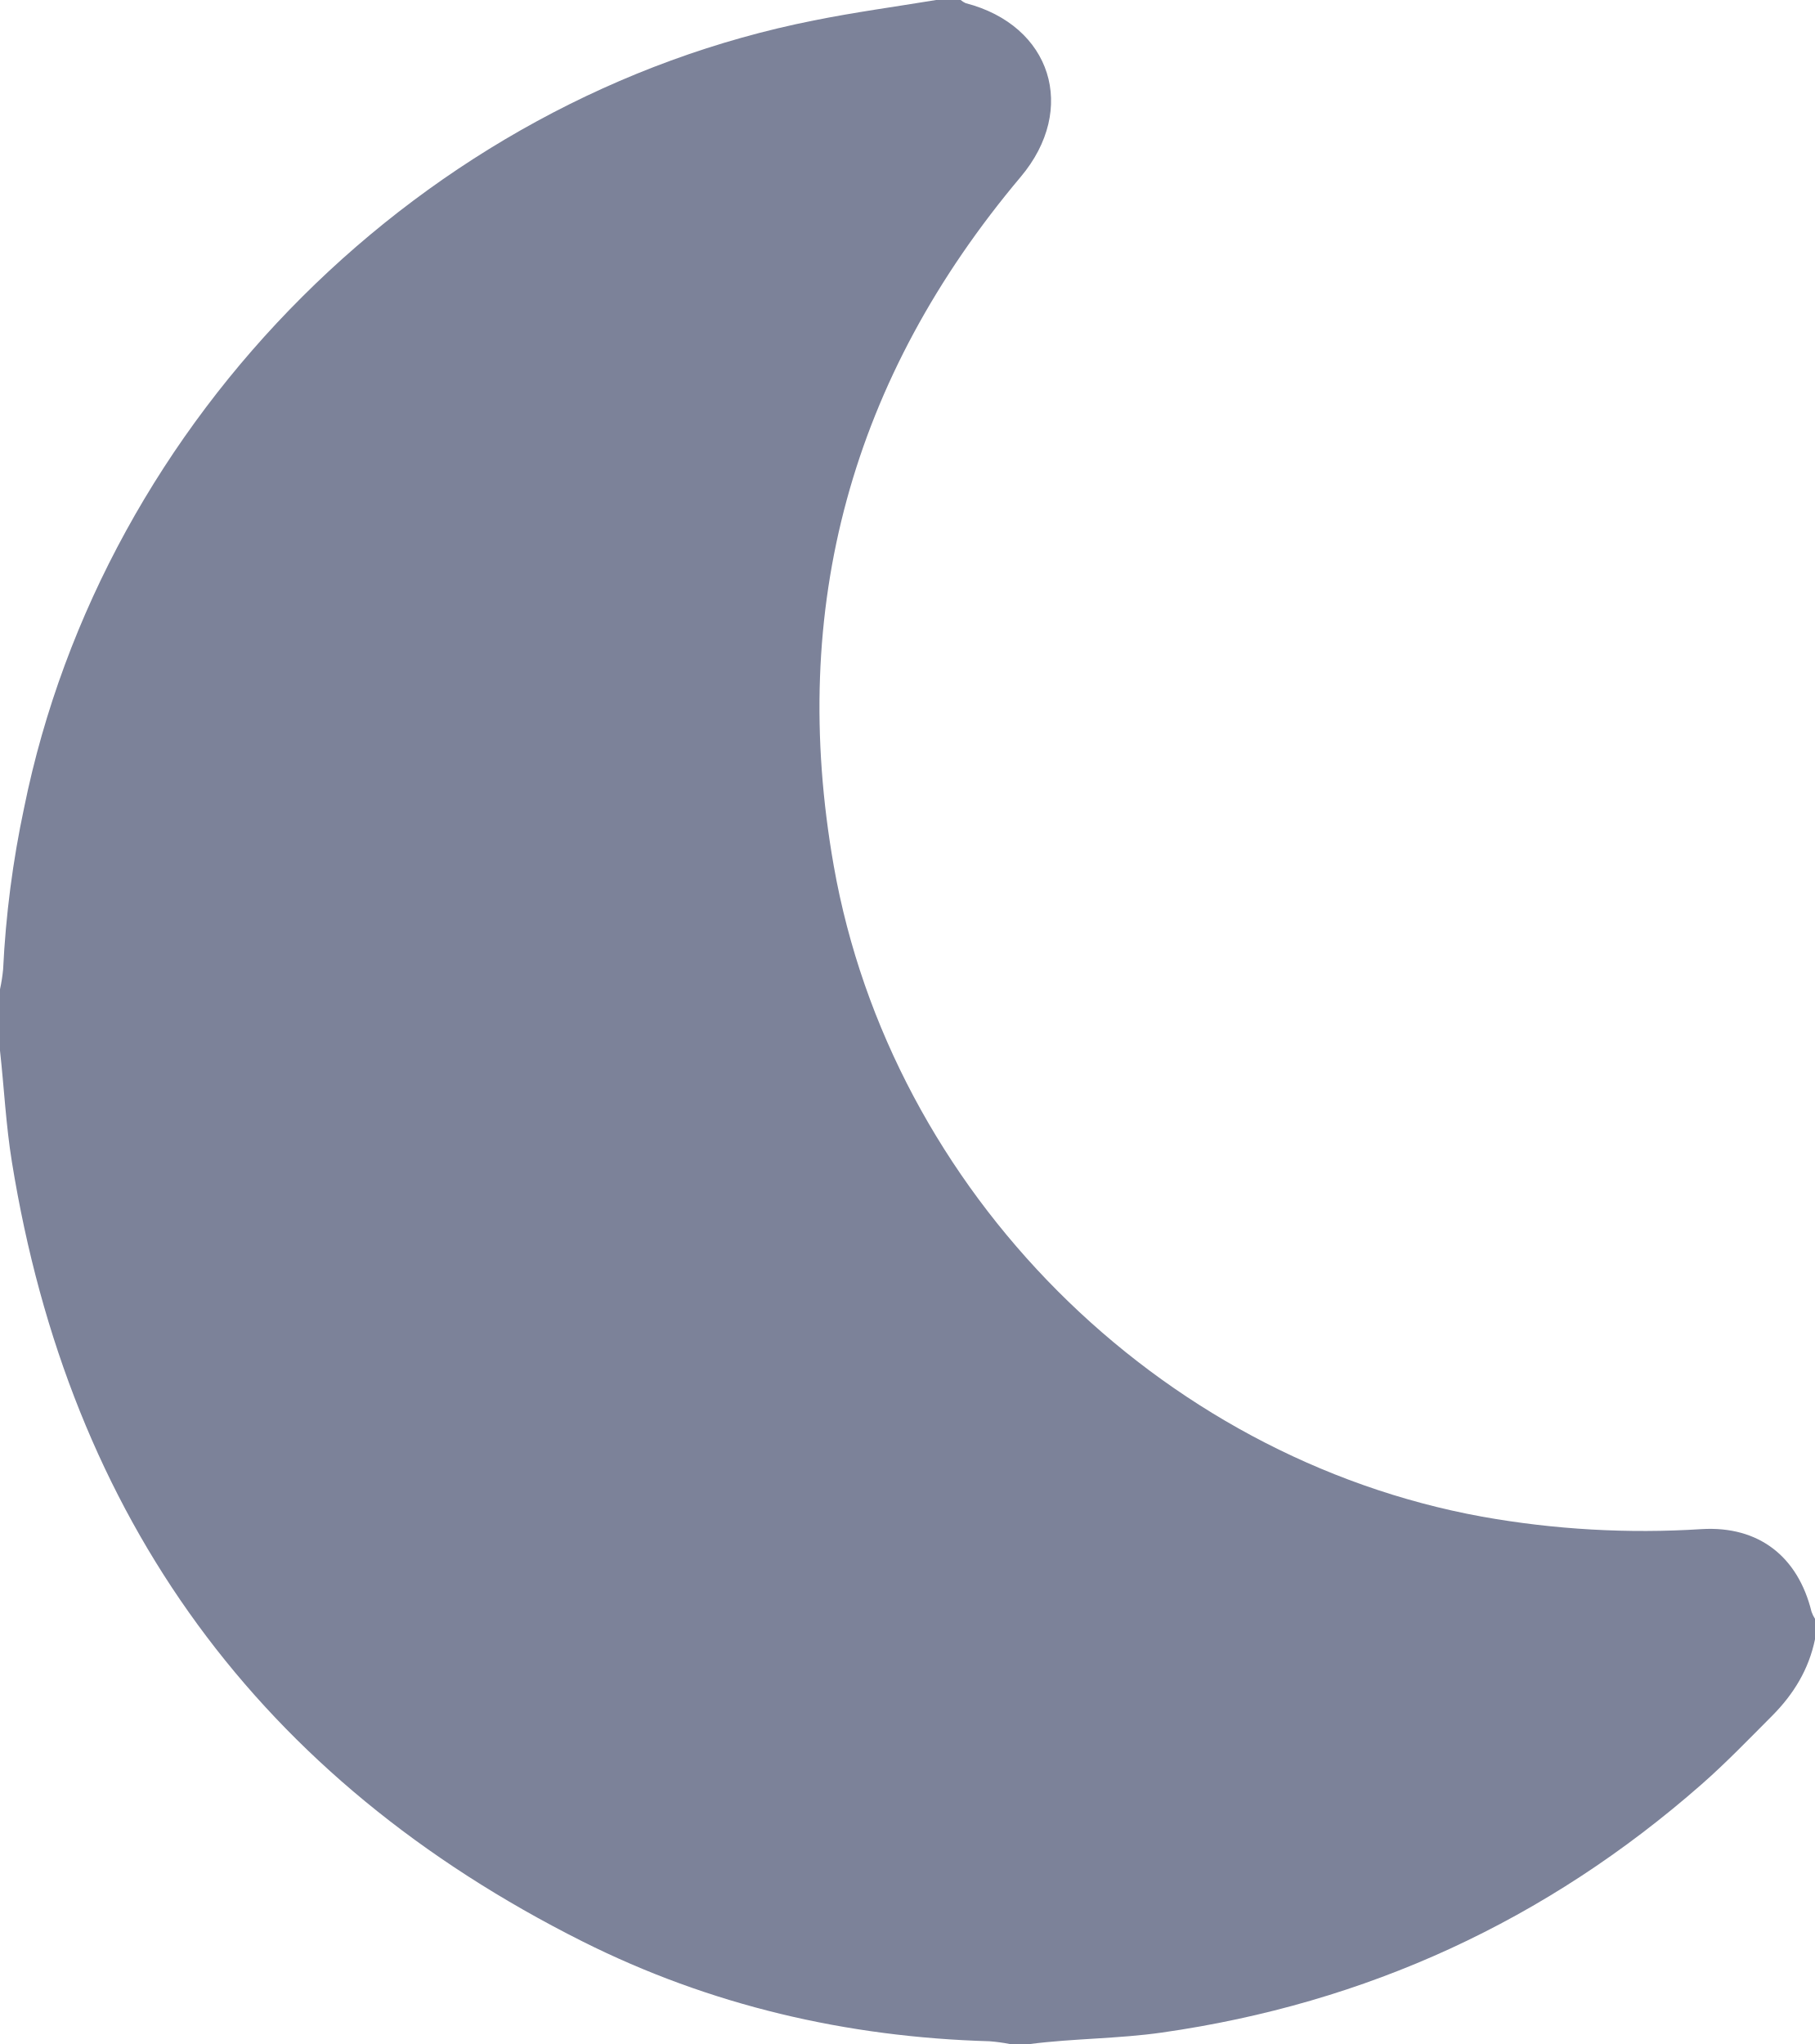
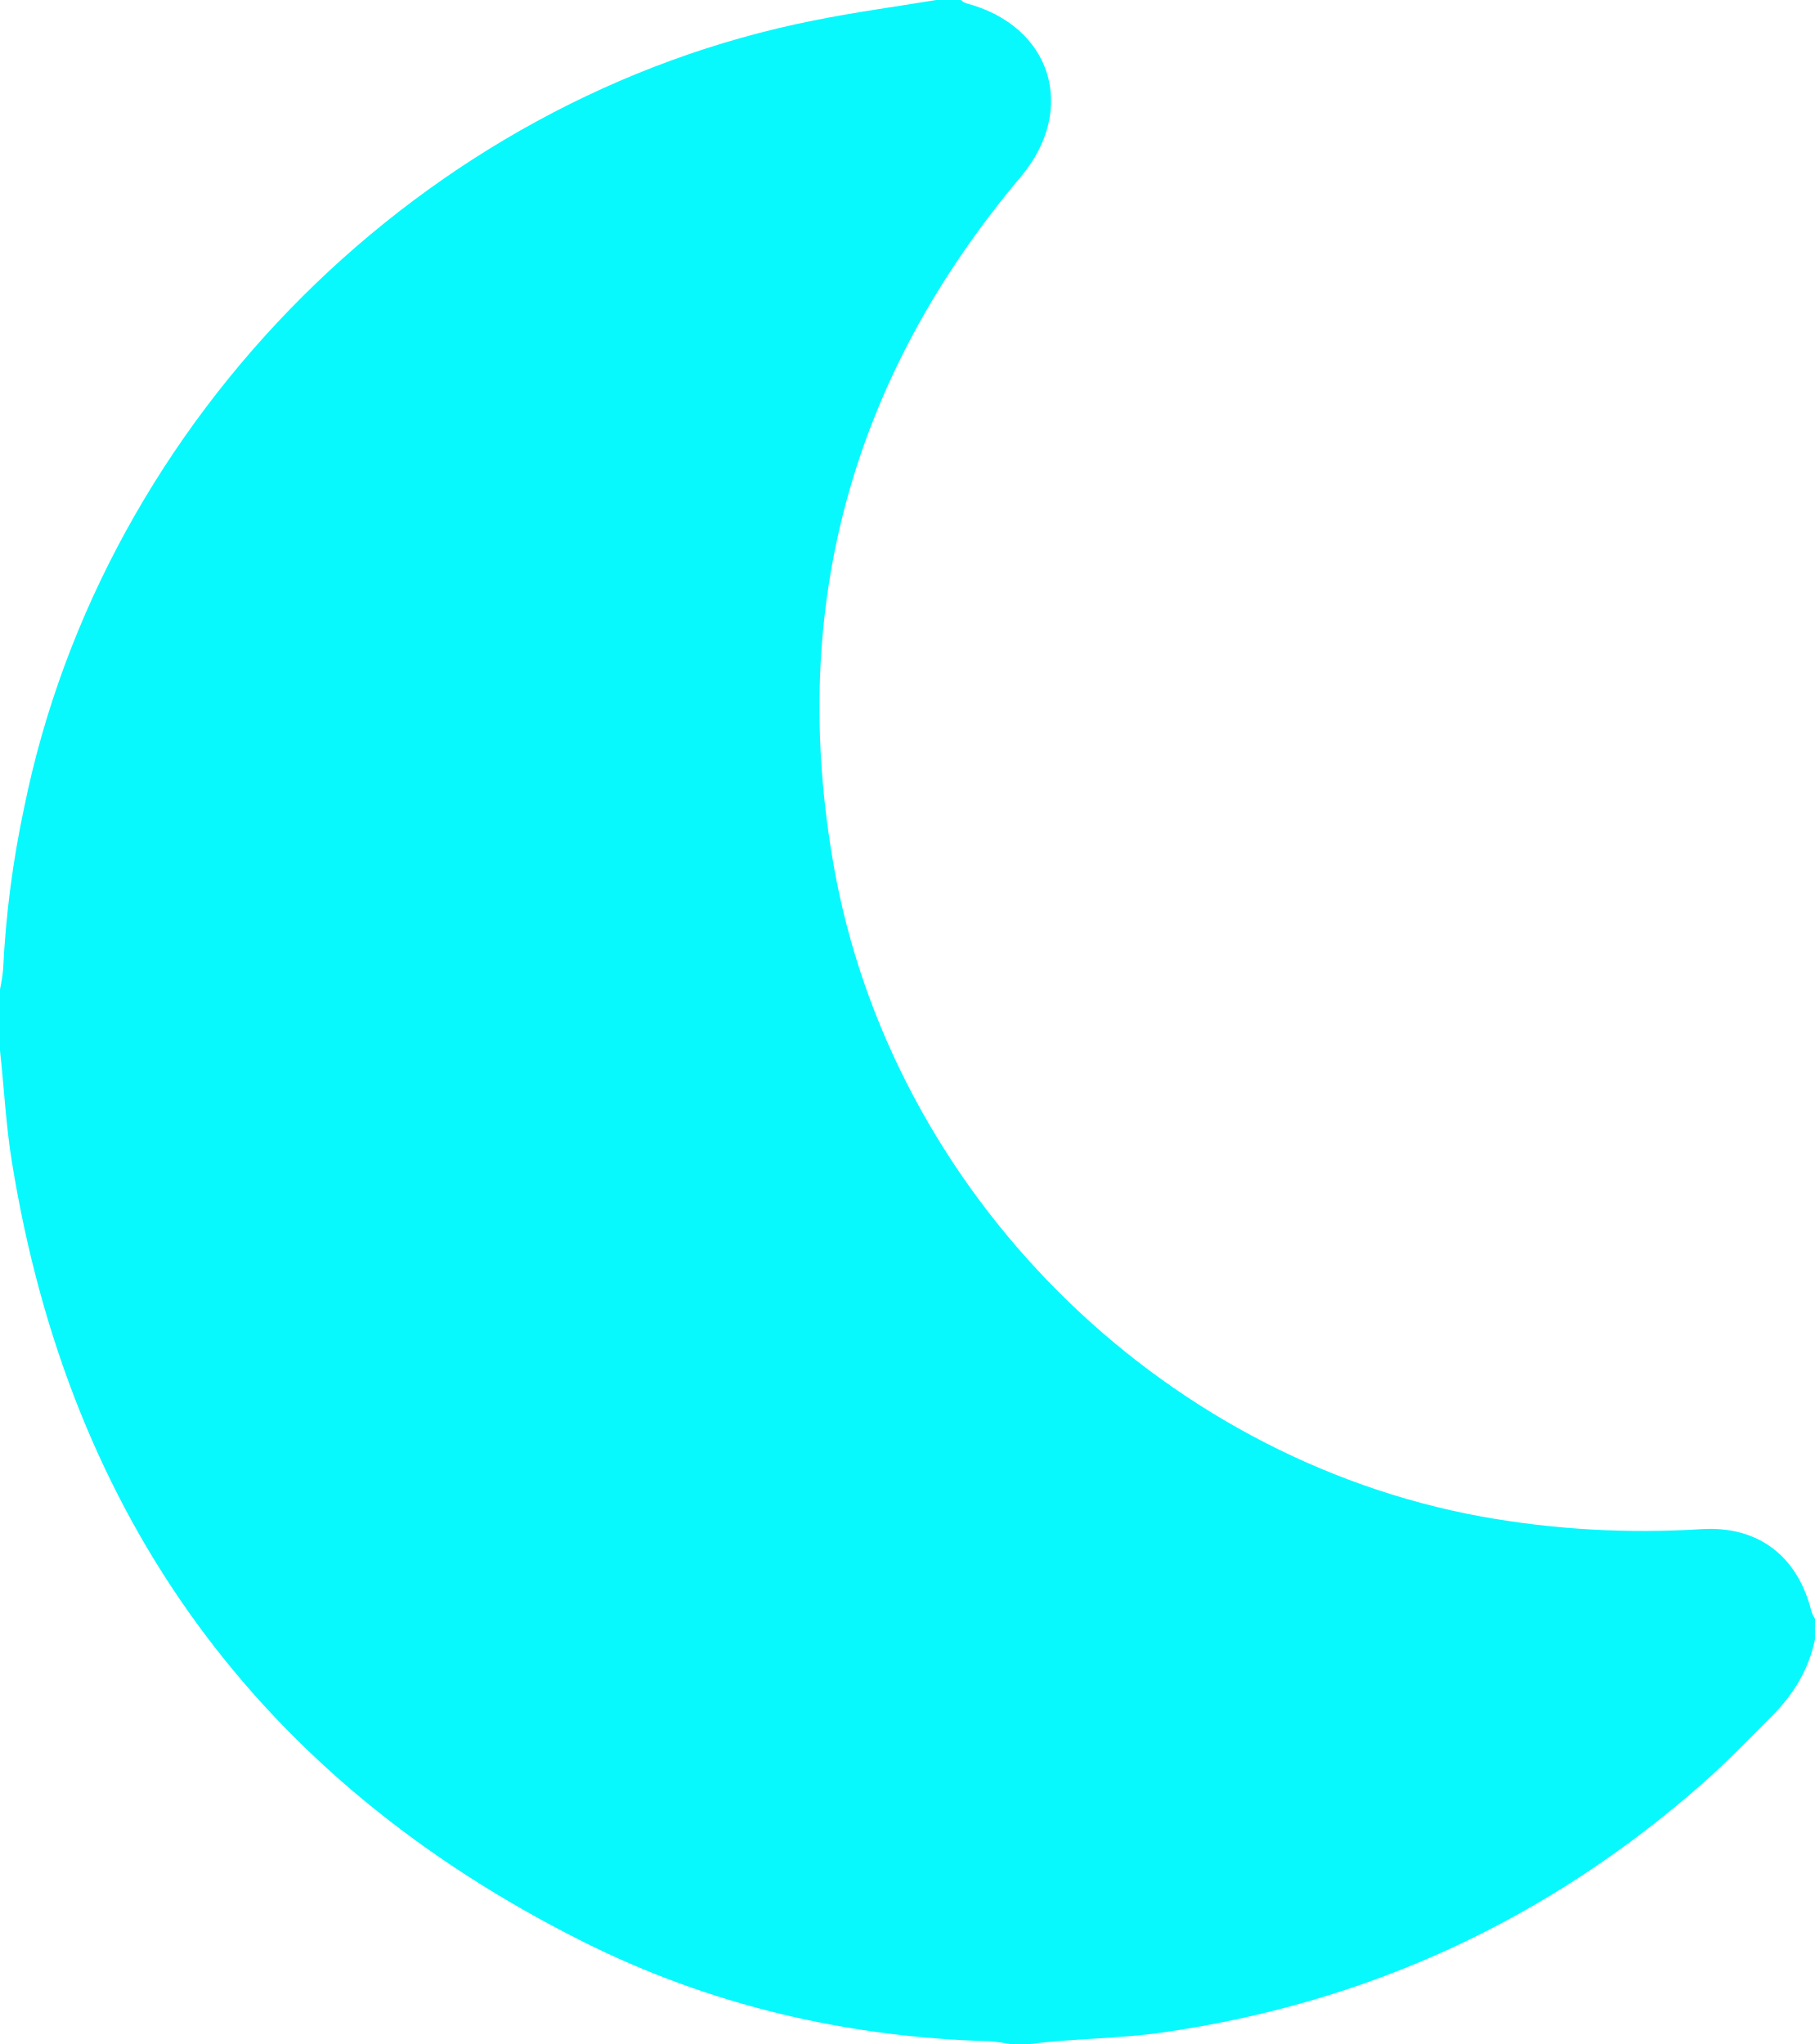
<svg xmlns="http://www.w3.org/2000/svg" viewBox="0 0 444 500">
  <defs>
-     <style>.cls-1{fill:#7C8299;}</style>
+     <style>.cls-1{fill:rgb(7,249,254);}</style>
  </defs>
  <g id="Layer_2" data-name="Layer 2">
    <g id="Layer_1-2" data-name="Layer 1">
      <path class="cls-1" d="M444,396v5c-1.52,7.37-5.22,13.43-10.53,18.76-5.64,5.65-11.17,11.41-17.17,16.68q-57,50.06-132.06,60.76c-10.72,1.53-21.53,1.43-32.24,2.8h-5a43.52,43.52,0,0,0-4.91-.67c-35-1-68.41-8.77-99.62-24.43C63.5,435.26,17,371.47,2.91,284.23,1.45,275.23,1,266.08,0,257V242a42.31,42.31,0,0,0,.76-4.84A246.58,246.58,0,0,1,5.9,197.58C25.28,102.09,103.59,23.94,199.1,5,209,3,219,1.65,229,0h6a5.18,5.18,0,0,0,1.22.77c21,5.43,27.46,25.89,13.47,42.5-41.33,49.1-56.87,105.3-45.73,168.54C218,291.37,283.14,356.53,362.53,371a223.88,223.88,0,0,0,53.73,3.05c14-.84,23.58,6.74,26.89,20.21A8.59,8.59,0,0,0,444,396Z" />
    </g>
  </g>
</svg>
